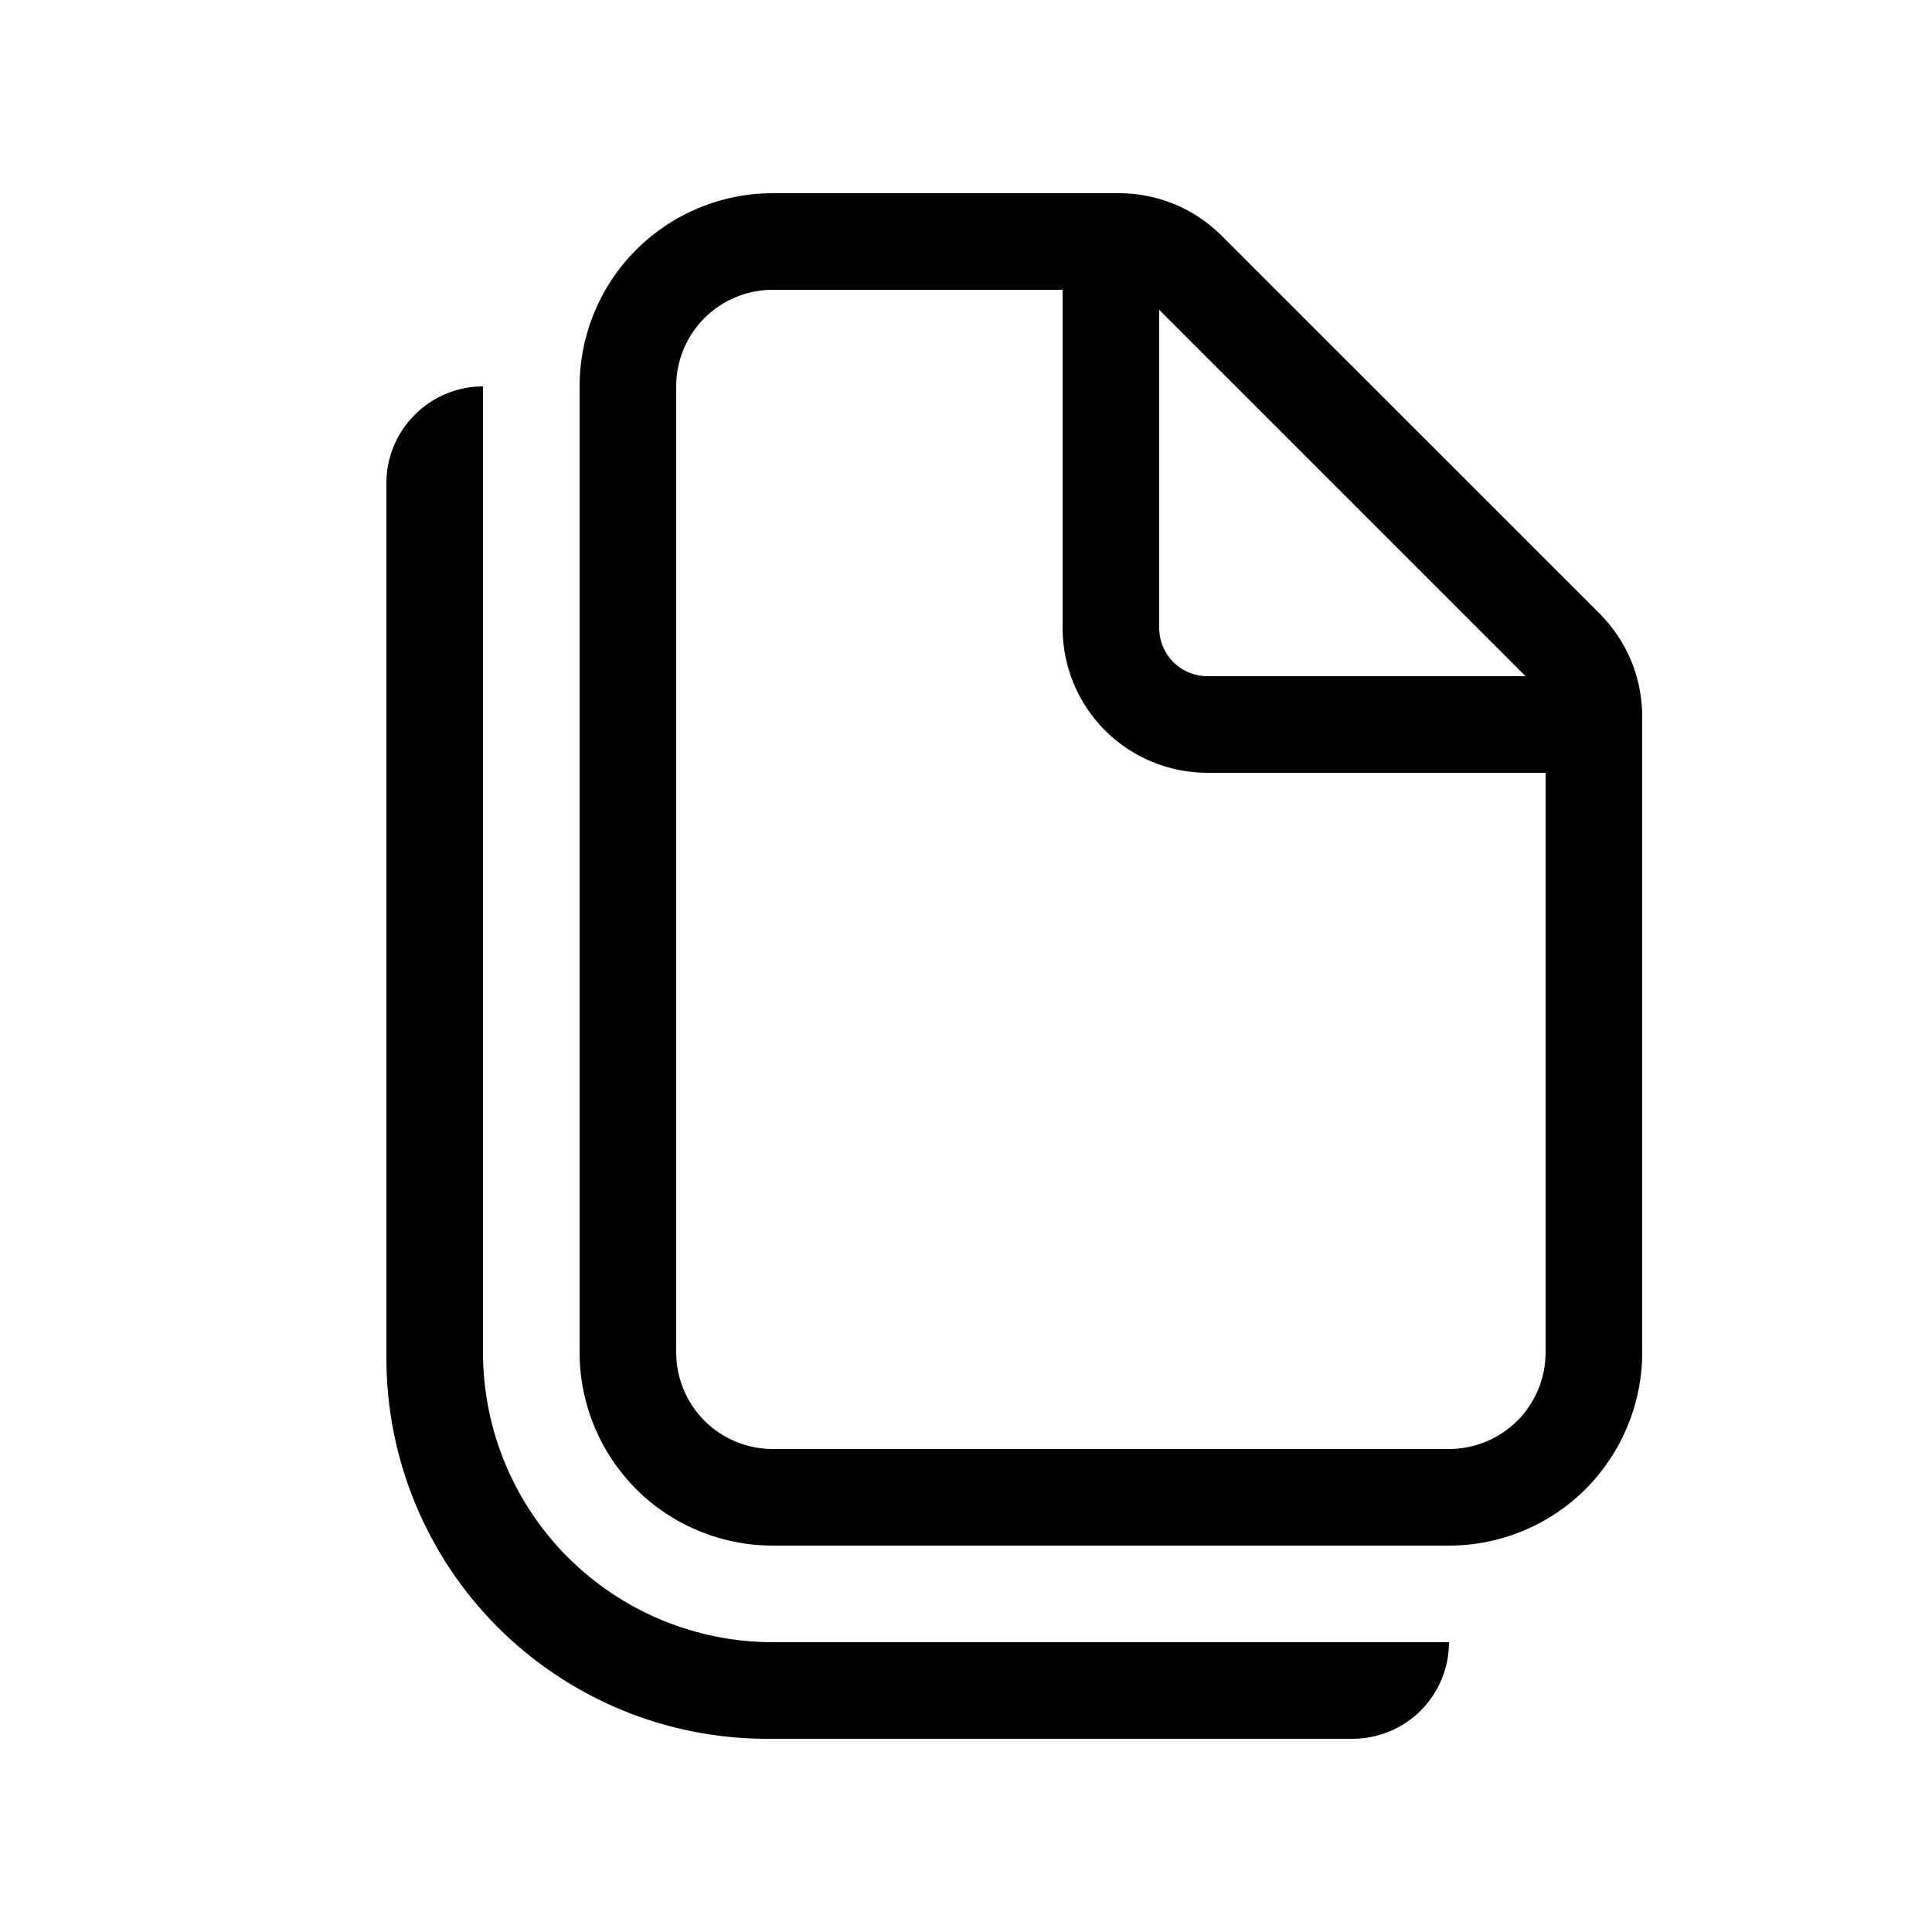
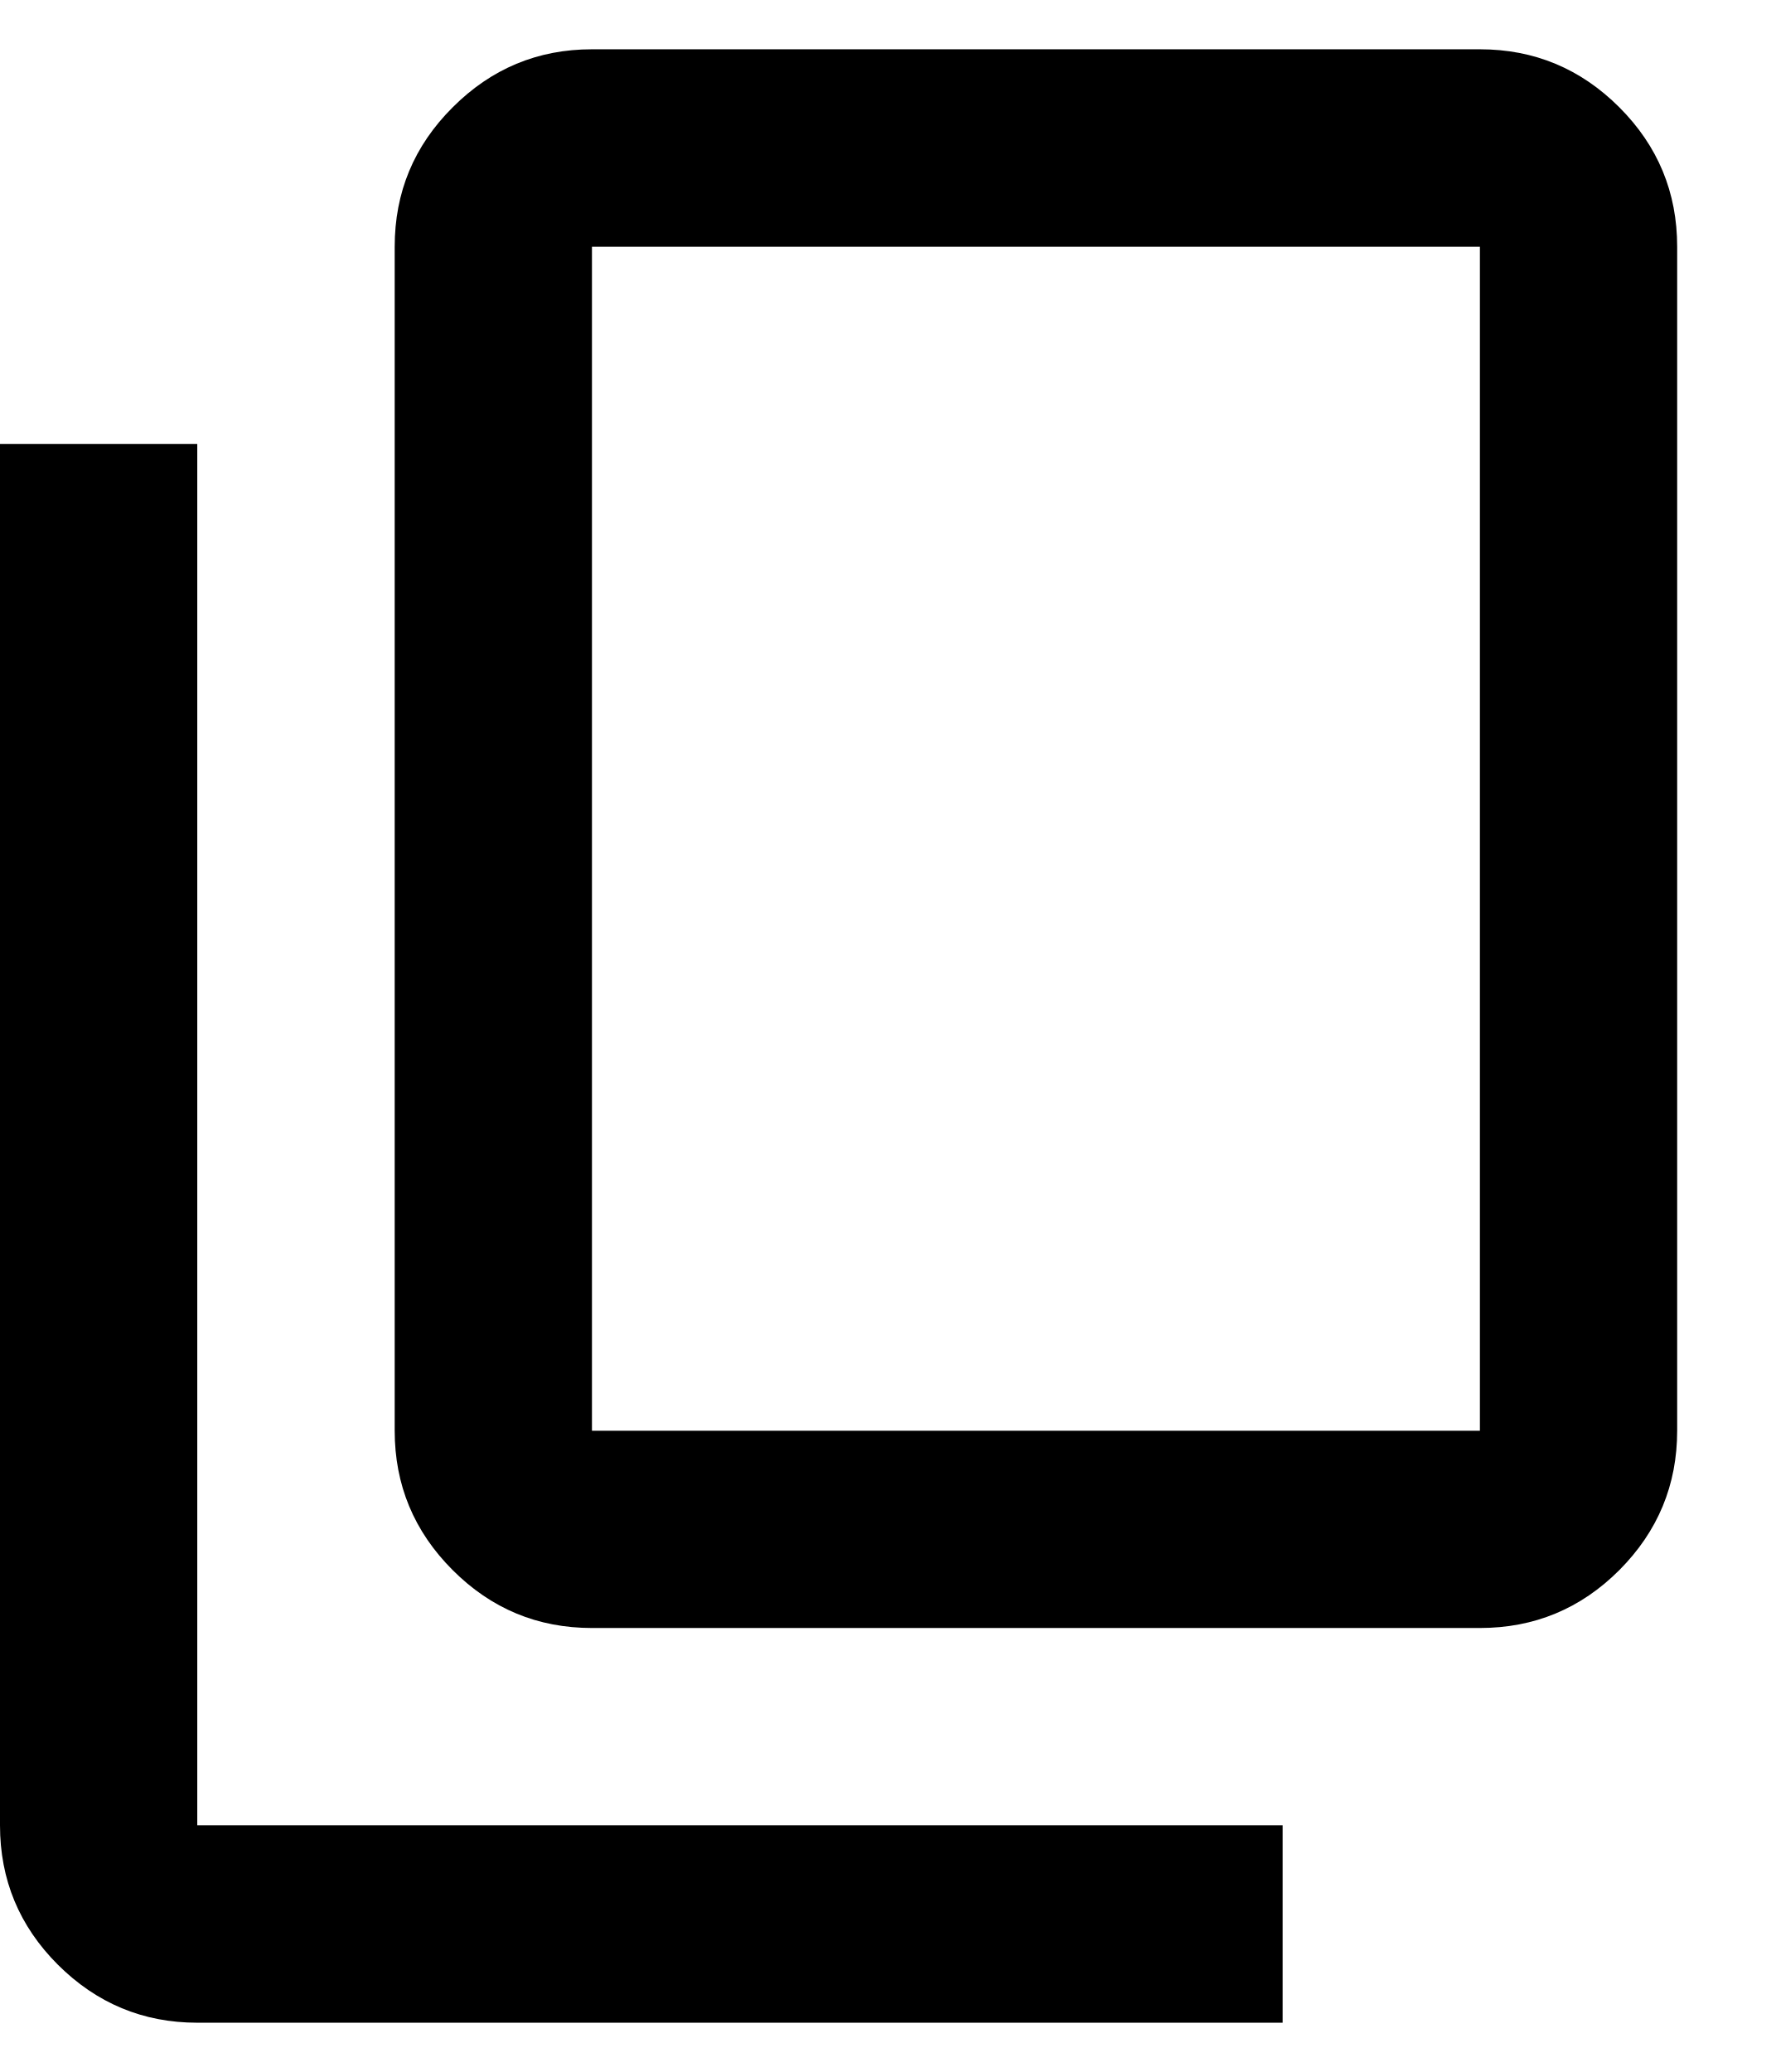
- <svg xmlns="http://www.w3.org/2000/svg" width="16" height="16" viewBox="0 0 16 16" fill="none">
-   <path d="M4.8 3.2C4.8 2.776 4.968 2.369 5.268 2.069C5.568 1.769 5.975 1.6 6.4 1.6H9.269C9.587 1.6 9.892 1.727 10.117 1.952L13.249 5.083C13.473 5.308 13.6 5.613 13.6 5.931V11.2C13.6 11.624 13.431 12.031 13.131 12.332C12.831 12.632 12.424 12.8 12 12.8H6.4C5.975 12.8 5.568 12.632 5.268 12.332C4.968 12.031 4.8 11.624 4.8 11.2V3.2ZM6.4 2.4C6.188 2.4 5.984 2.484 5.834 2.634C5.684 2.784 5.6 2.988 5.6 3.2V11.2C5.6 11.412 5.684 11.616 5.834 11.766C5.984 11.916 6.188 12 6.4 12H12C12.212 12 12.415 11.916 12.566 11.766C12.716 11.616 12.8 11.412 12.8 11.2V6.4H10C9.682 6.4 9.376 6.274 9.151 6.049C8.926 5.824 8.8 5.518 8.8 5.2V2.4H6.4ZM9.6 2.566V5.2C9.6 5.306 9.642 5.408 9.717 5.483C9.792 5.558 9.894 5.6 10 5.6H12.634L9.6 2.566Z" fill="black" />
-   <path d="M3.2 4C3.2 3.788 3.284 3.585 3.435 3.435C3.585 3.284 3.788 3.2 4 3.2V11.2C4 11.837 4.253 12.447 4.703 12.897C5.153 13.347 5.764 13.6 6.4 13.6H12C12 13.812 11.916 14.016 11.766 14.166C11.616 14.316 11.412 14.4 11.2 14.4H6.352C5.516 14.4 4.715 14.068 4.123 13.477C3.532 12.886 3.2 12.084 3.2 11.248V4Z" fill="black" />
+ <svg xmlns="http://www.w3.org/2000/svg" width="12" height="14" viewBox="0 0 12 14" fill="none">
+   <path d="M1.333 13.667C0.967 13.667 0.653 13.536 0.391 13.275C0.13 13.014 0 12.7 0 12.333V3H1.333V12.333H8.667V13.667H1.333ZM4 11C3.633 11 3.32 10.87 3.059 10.609C2.797 10.347 2.667 10.033 2.667 9.667V1.667C2.667 1.3 2.797 0.986 3.059 0.725C3.32 0.464 3.633 0.333 4 0.333H10C10.367 0.333 10.681 0.464 10.942 0.725C11.203 0.986 11.333 1.3 11.333 1.667V9.667C11.333 10.033 11.203 10.347 10.942 10.609C10.681 10.87 10.367 11 10 11H4ZM4 9.667H10V1.667H4V9.667Z" fill="black" />
</svg>
